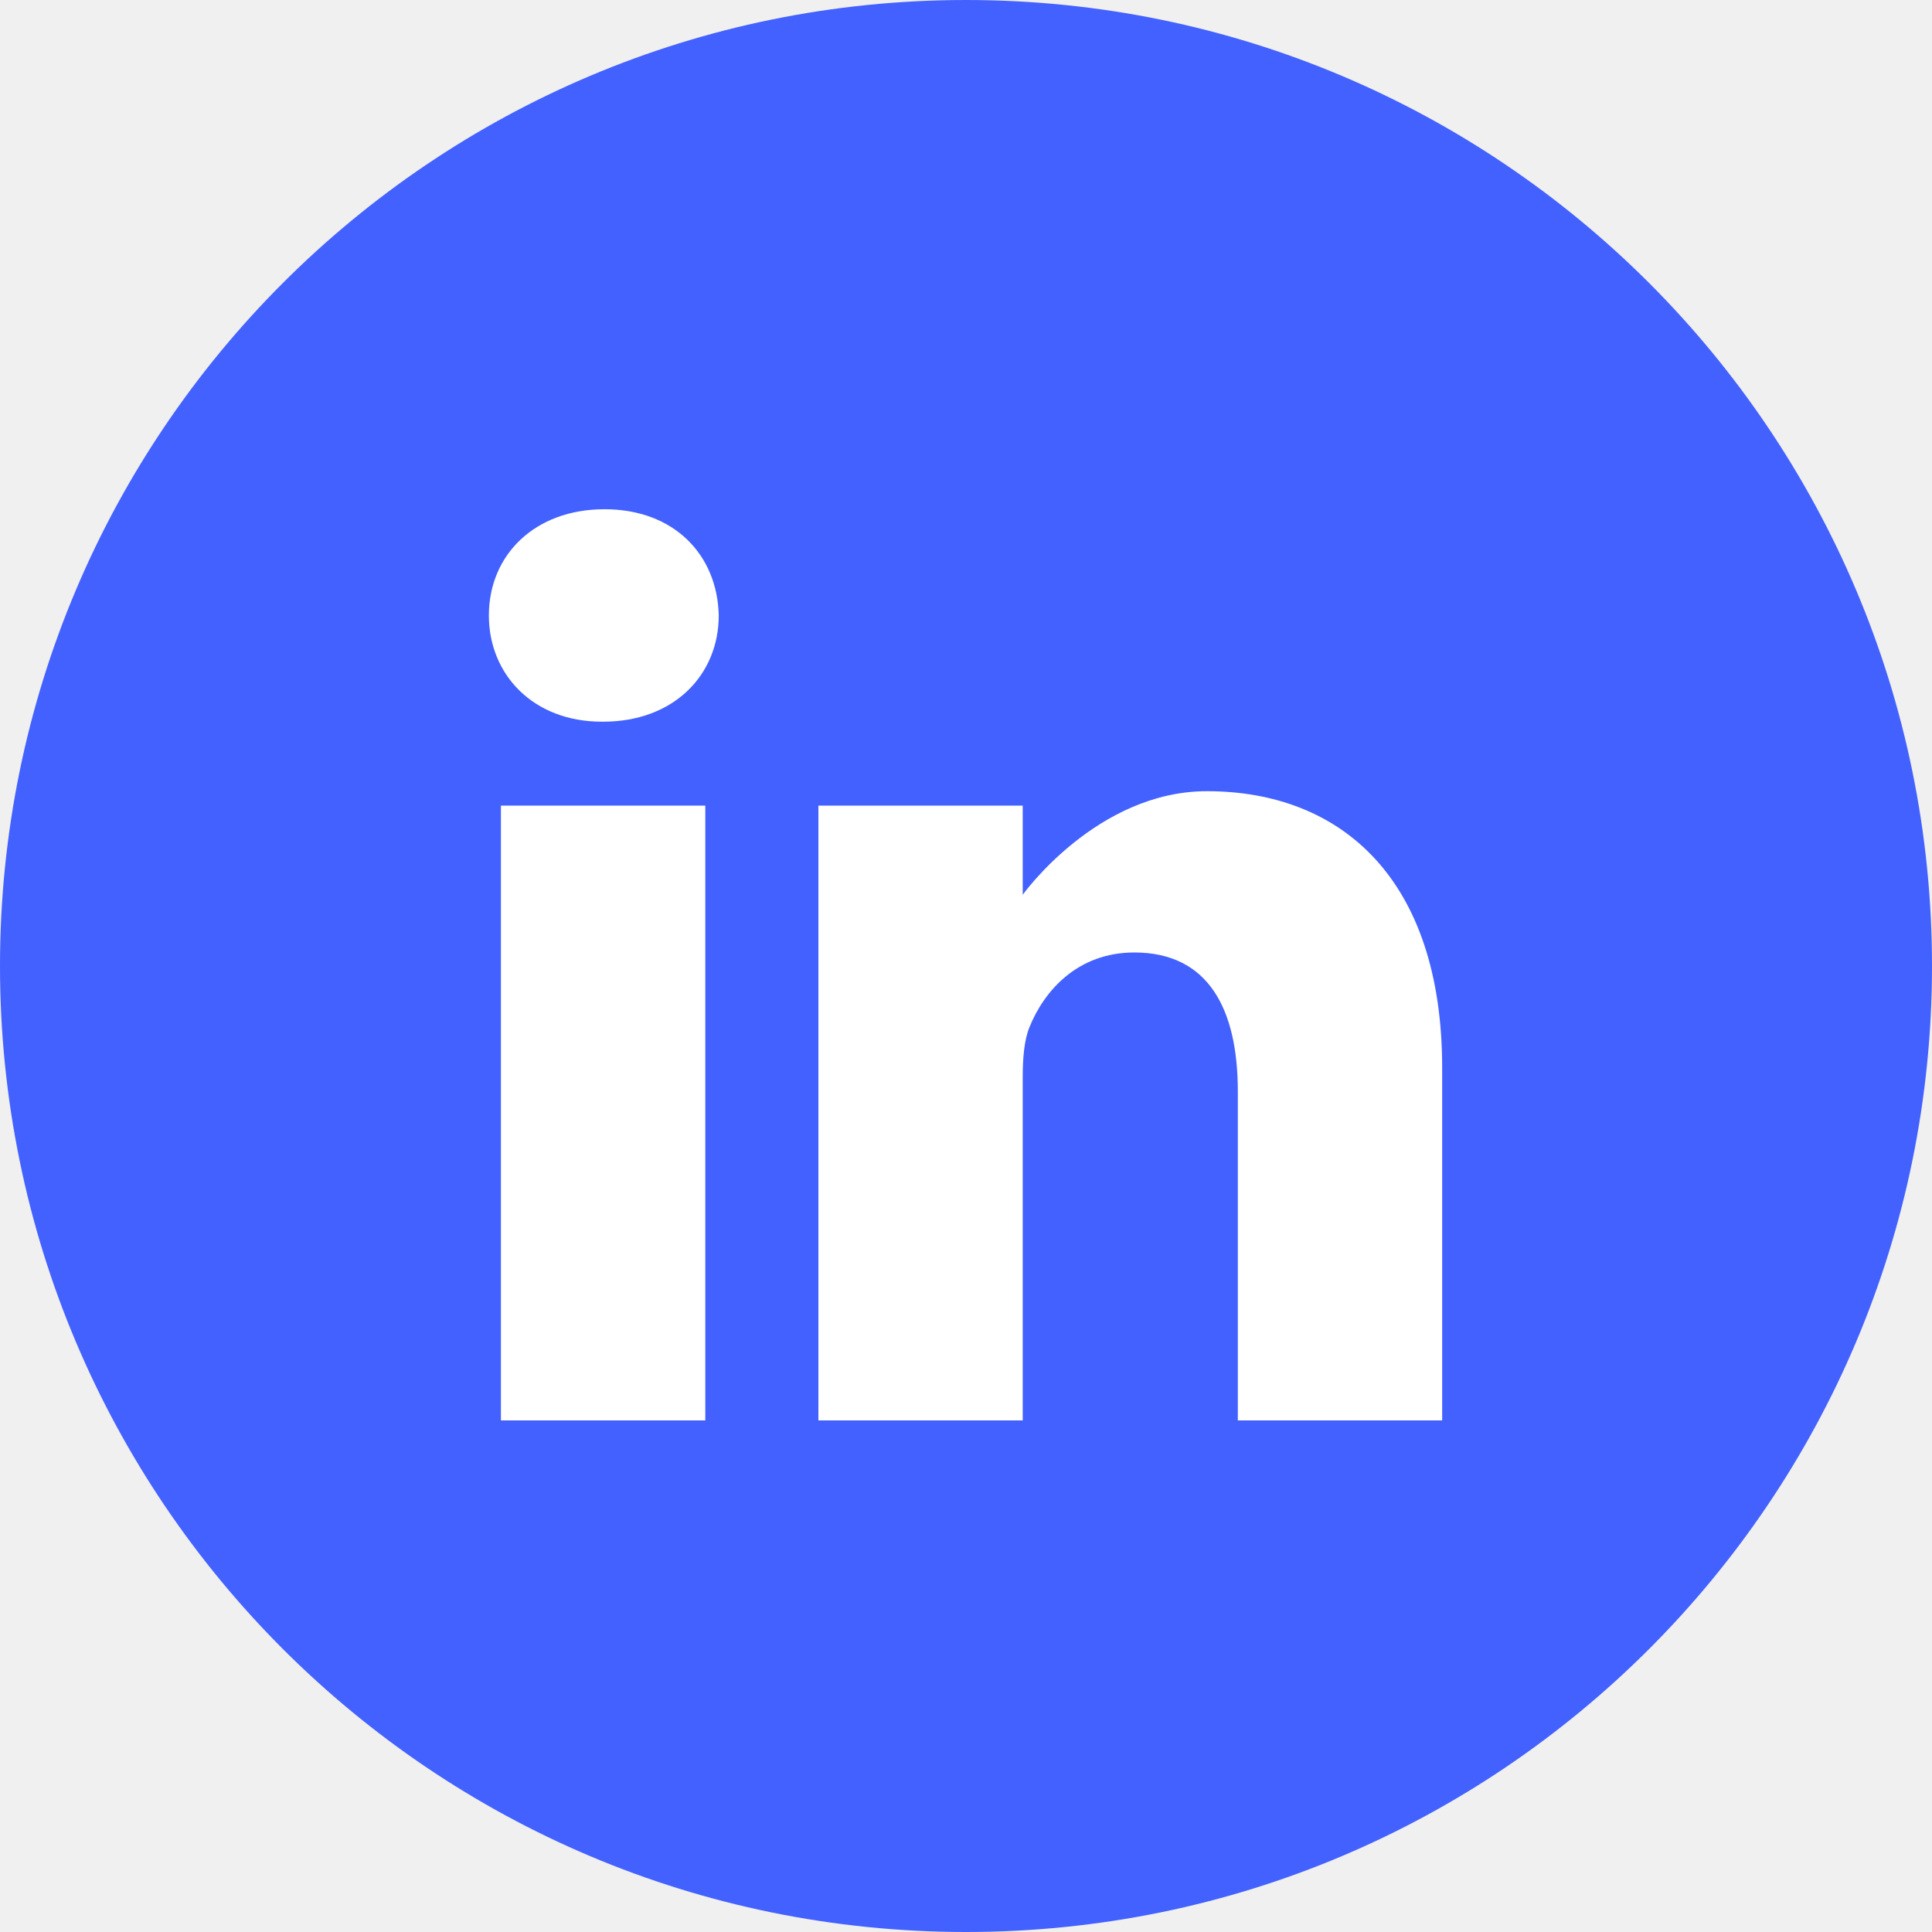
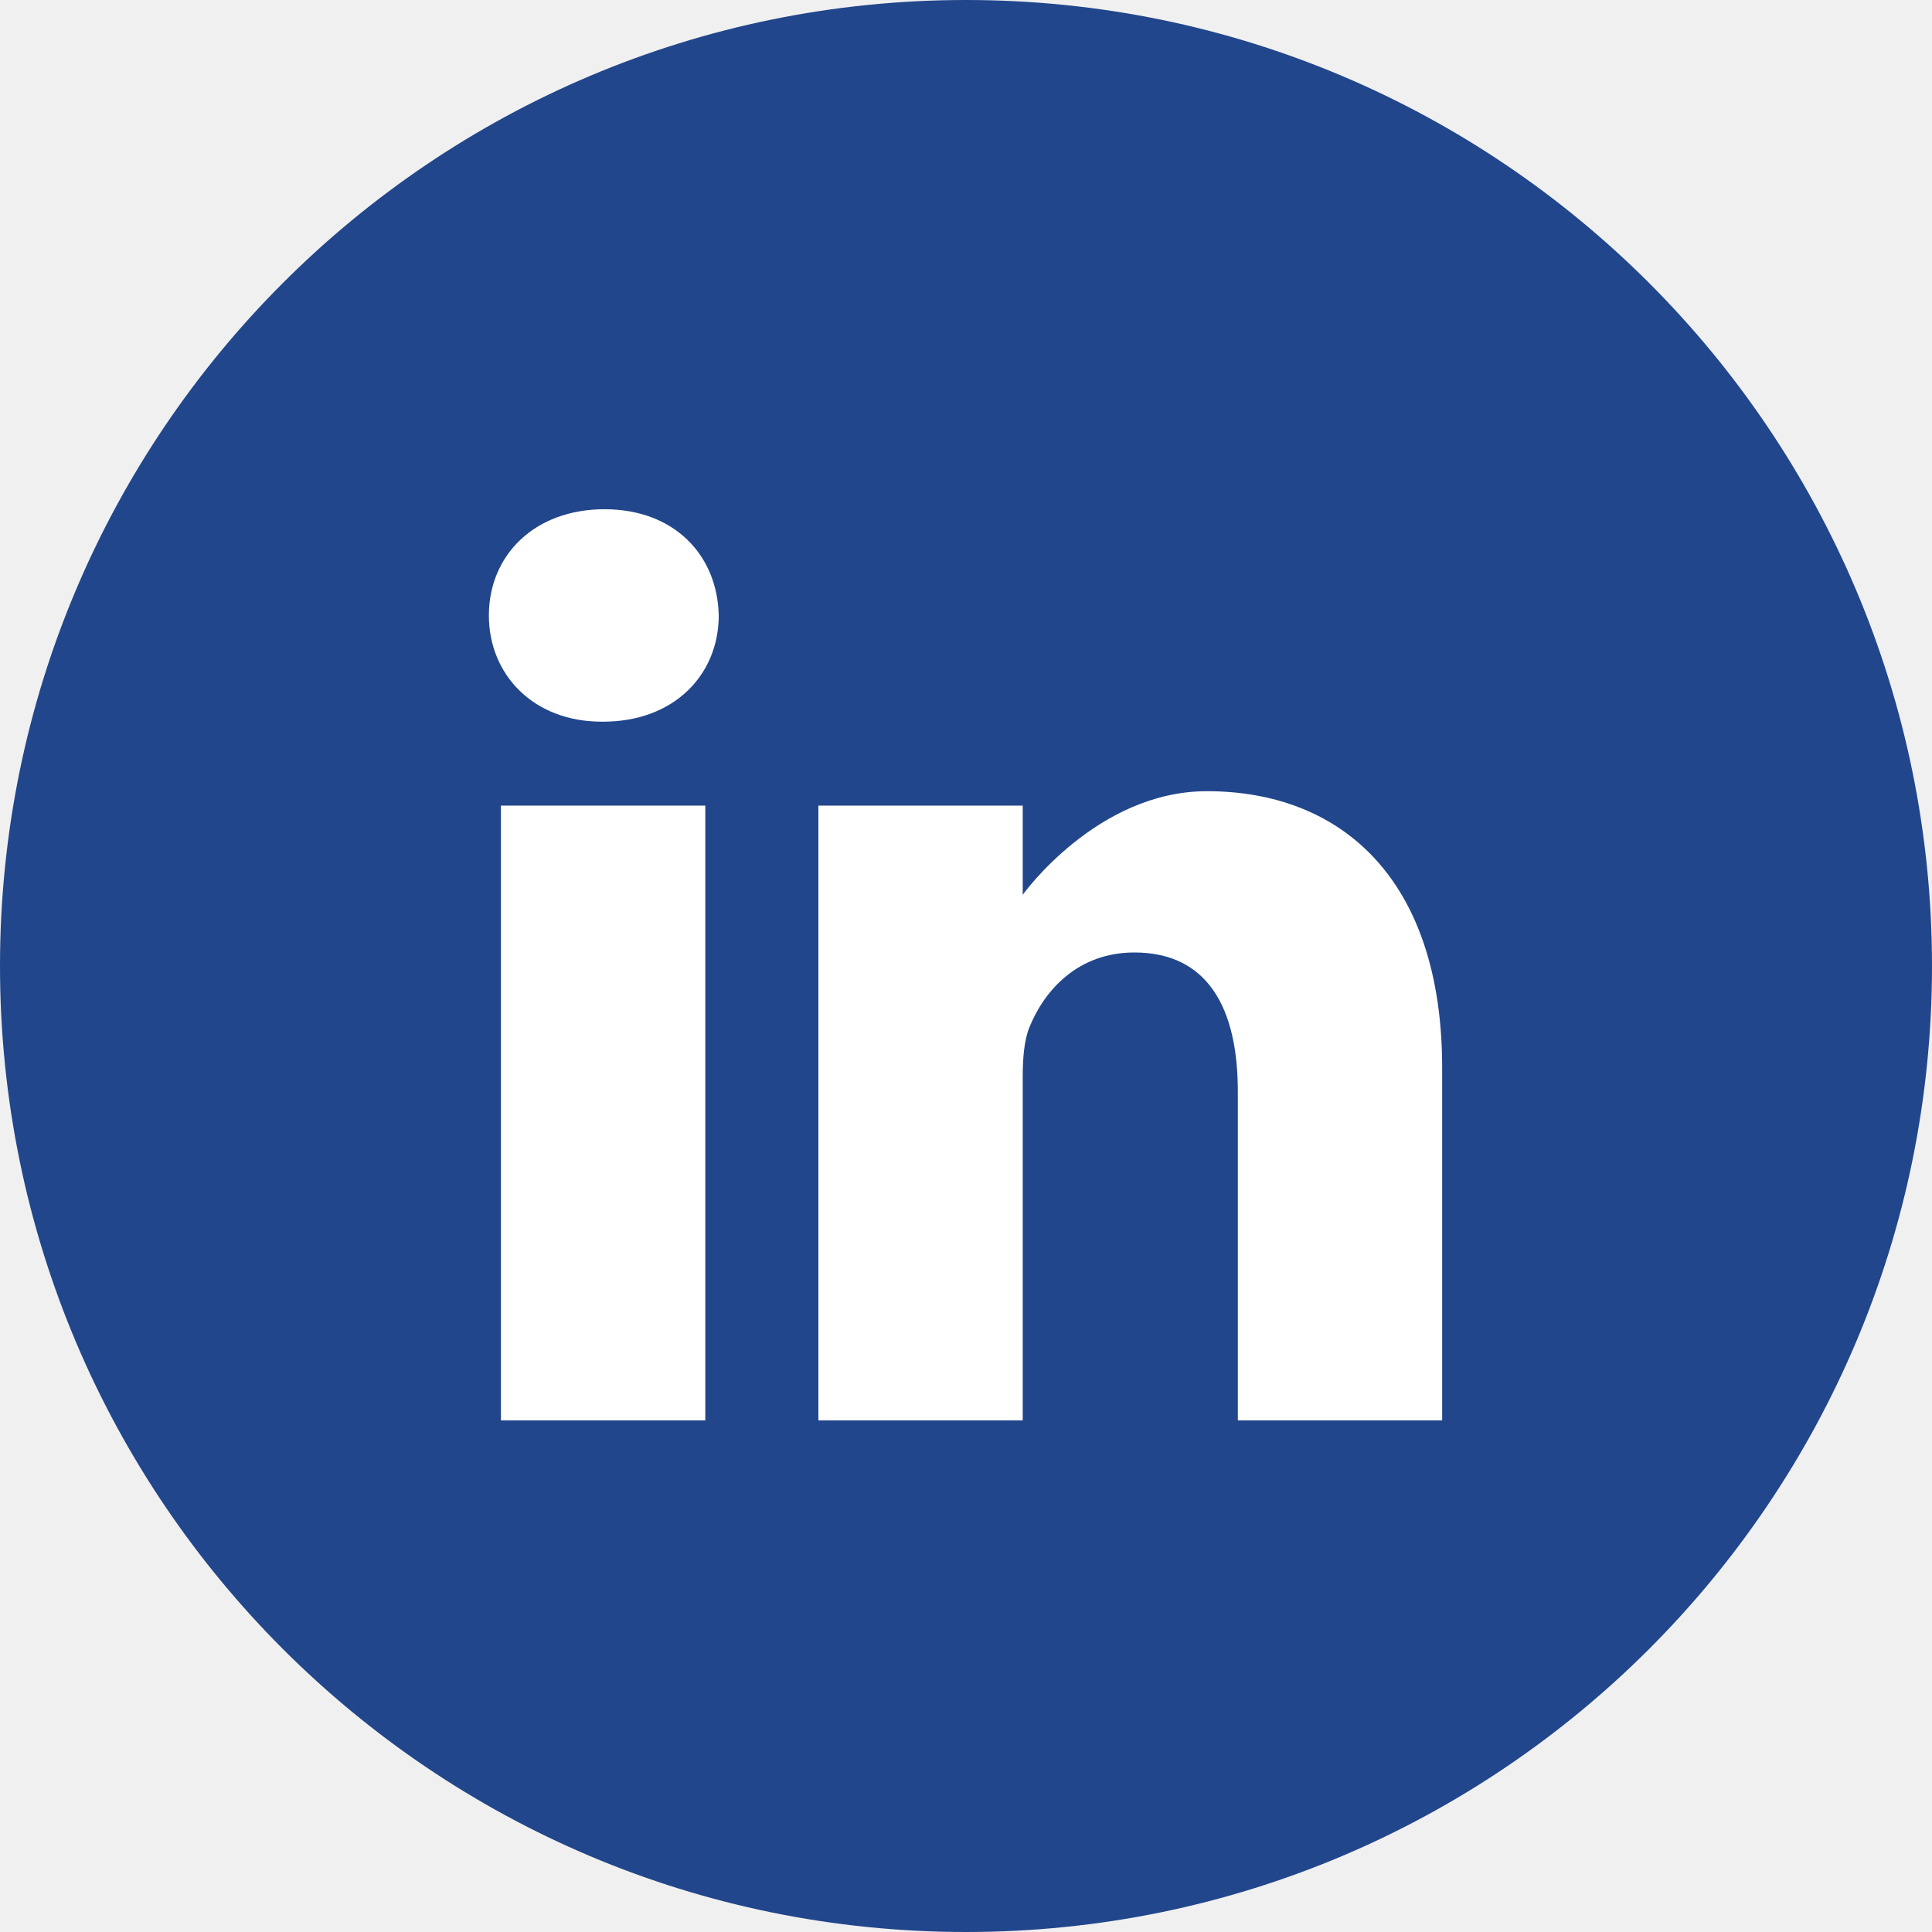
<svg xmlns="http://www.w3.org/2000/svg" width="50" height="50" viewBox="0 0 50 50" fill="none">
-   <circle cx="25" cy="25" r="25" fill="#4361FF" />
-   <path d="M15.644 13.179C13.835 13.179 12.652 14.367 12.652 15.928C12.652 17.455 13.799 18.677 15.574 18.677H15.609C17.453 18.677 18.601 17.455 18.601 15.928C18.567 14.367 17.453 13.179 15.644 13.179Z" fill="white" />
+   <circle cx="25" cy="25" r="25" fill="#21468B" />
+   <path d="M15.644 13.179C13.835 13.179 12.652 14.367 12.652 15.928C12.652 17.455 13.799 18.677 15.574 18.677H15.609C17.453 18.677 18.601 17.455 18.601 15.928C18.567 14.367 17.453 13.179 15.644 13.179V13.179Z" fill="white" />
  <path d="M12.964 20.849H18.253V36.76H12.964V20.849Z" fill="white" />
-   <path d="M31.235 20.476C28.382 20.476 26.468 23.157 26.468 23.157V20.849H21.18V36.76H26.468V27.875C26.468 27.399 26.503 26.924 26.642 26.584C27.025 25.634 27.895 24.65 29.356 24.65C31.27 24.65 32.035 26.109 32.035 28.248V36.76H37.323V27.637C37.323 22.75 34.714 20.476 31.235 20.476Z" fill="white" />
+   <path d="M31.235 20.476C28.382 20.476 26.468 23.157 26.468 23.157V20.849H21.18V36.76H26.468V27.875C26.468 27.399 26.503 26.924 26.642 26.584C27.025 25.634 27.895 24.65 29.356 24.65C31.27 24.65 32.035 26.109 32.035 28.248V36.76H37.323V27.637C37.323 22.75 34.714 20.476 31.235 20.476V20.476Z" fill="white" />
</svg>
